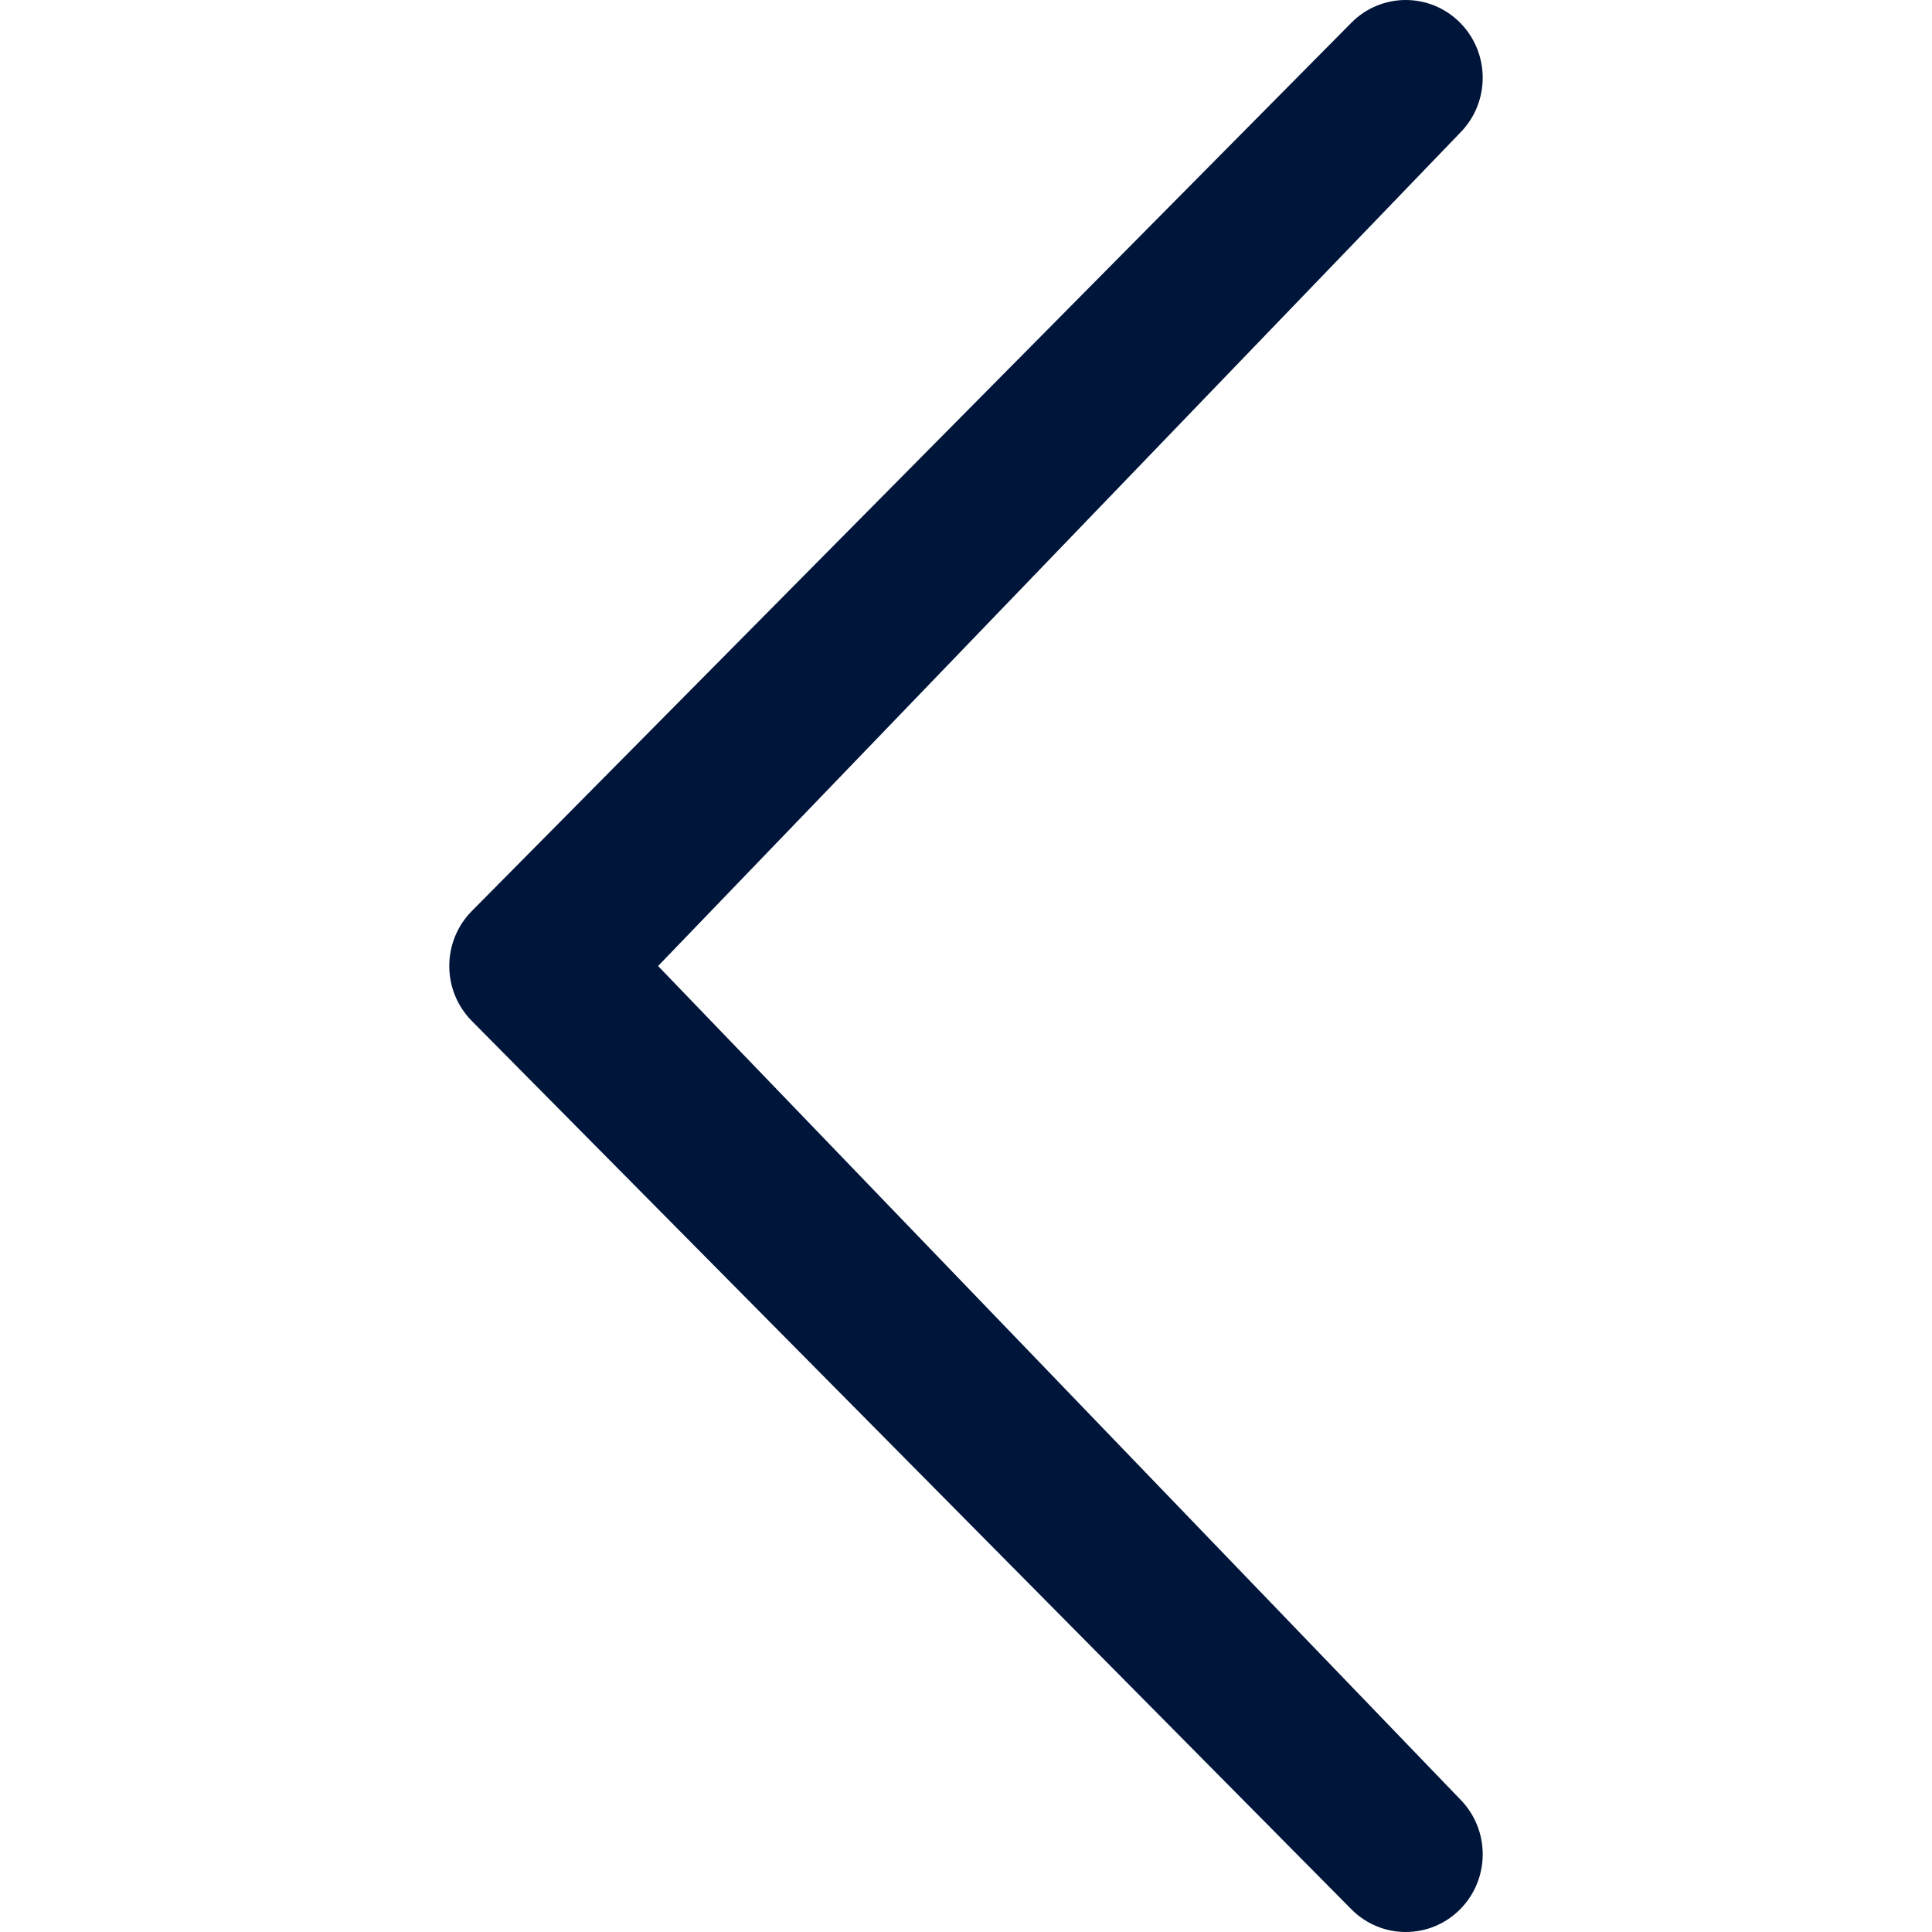
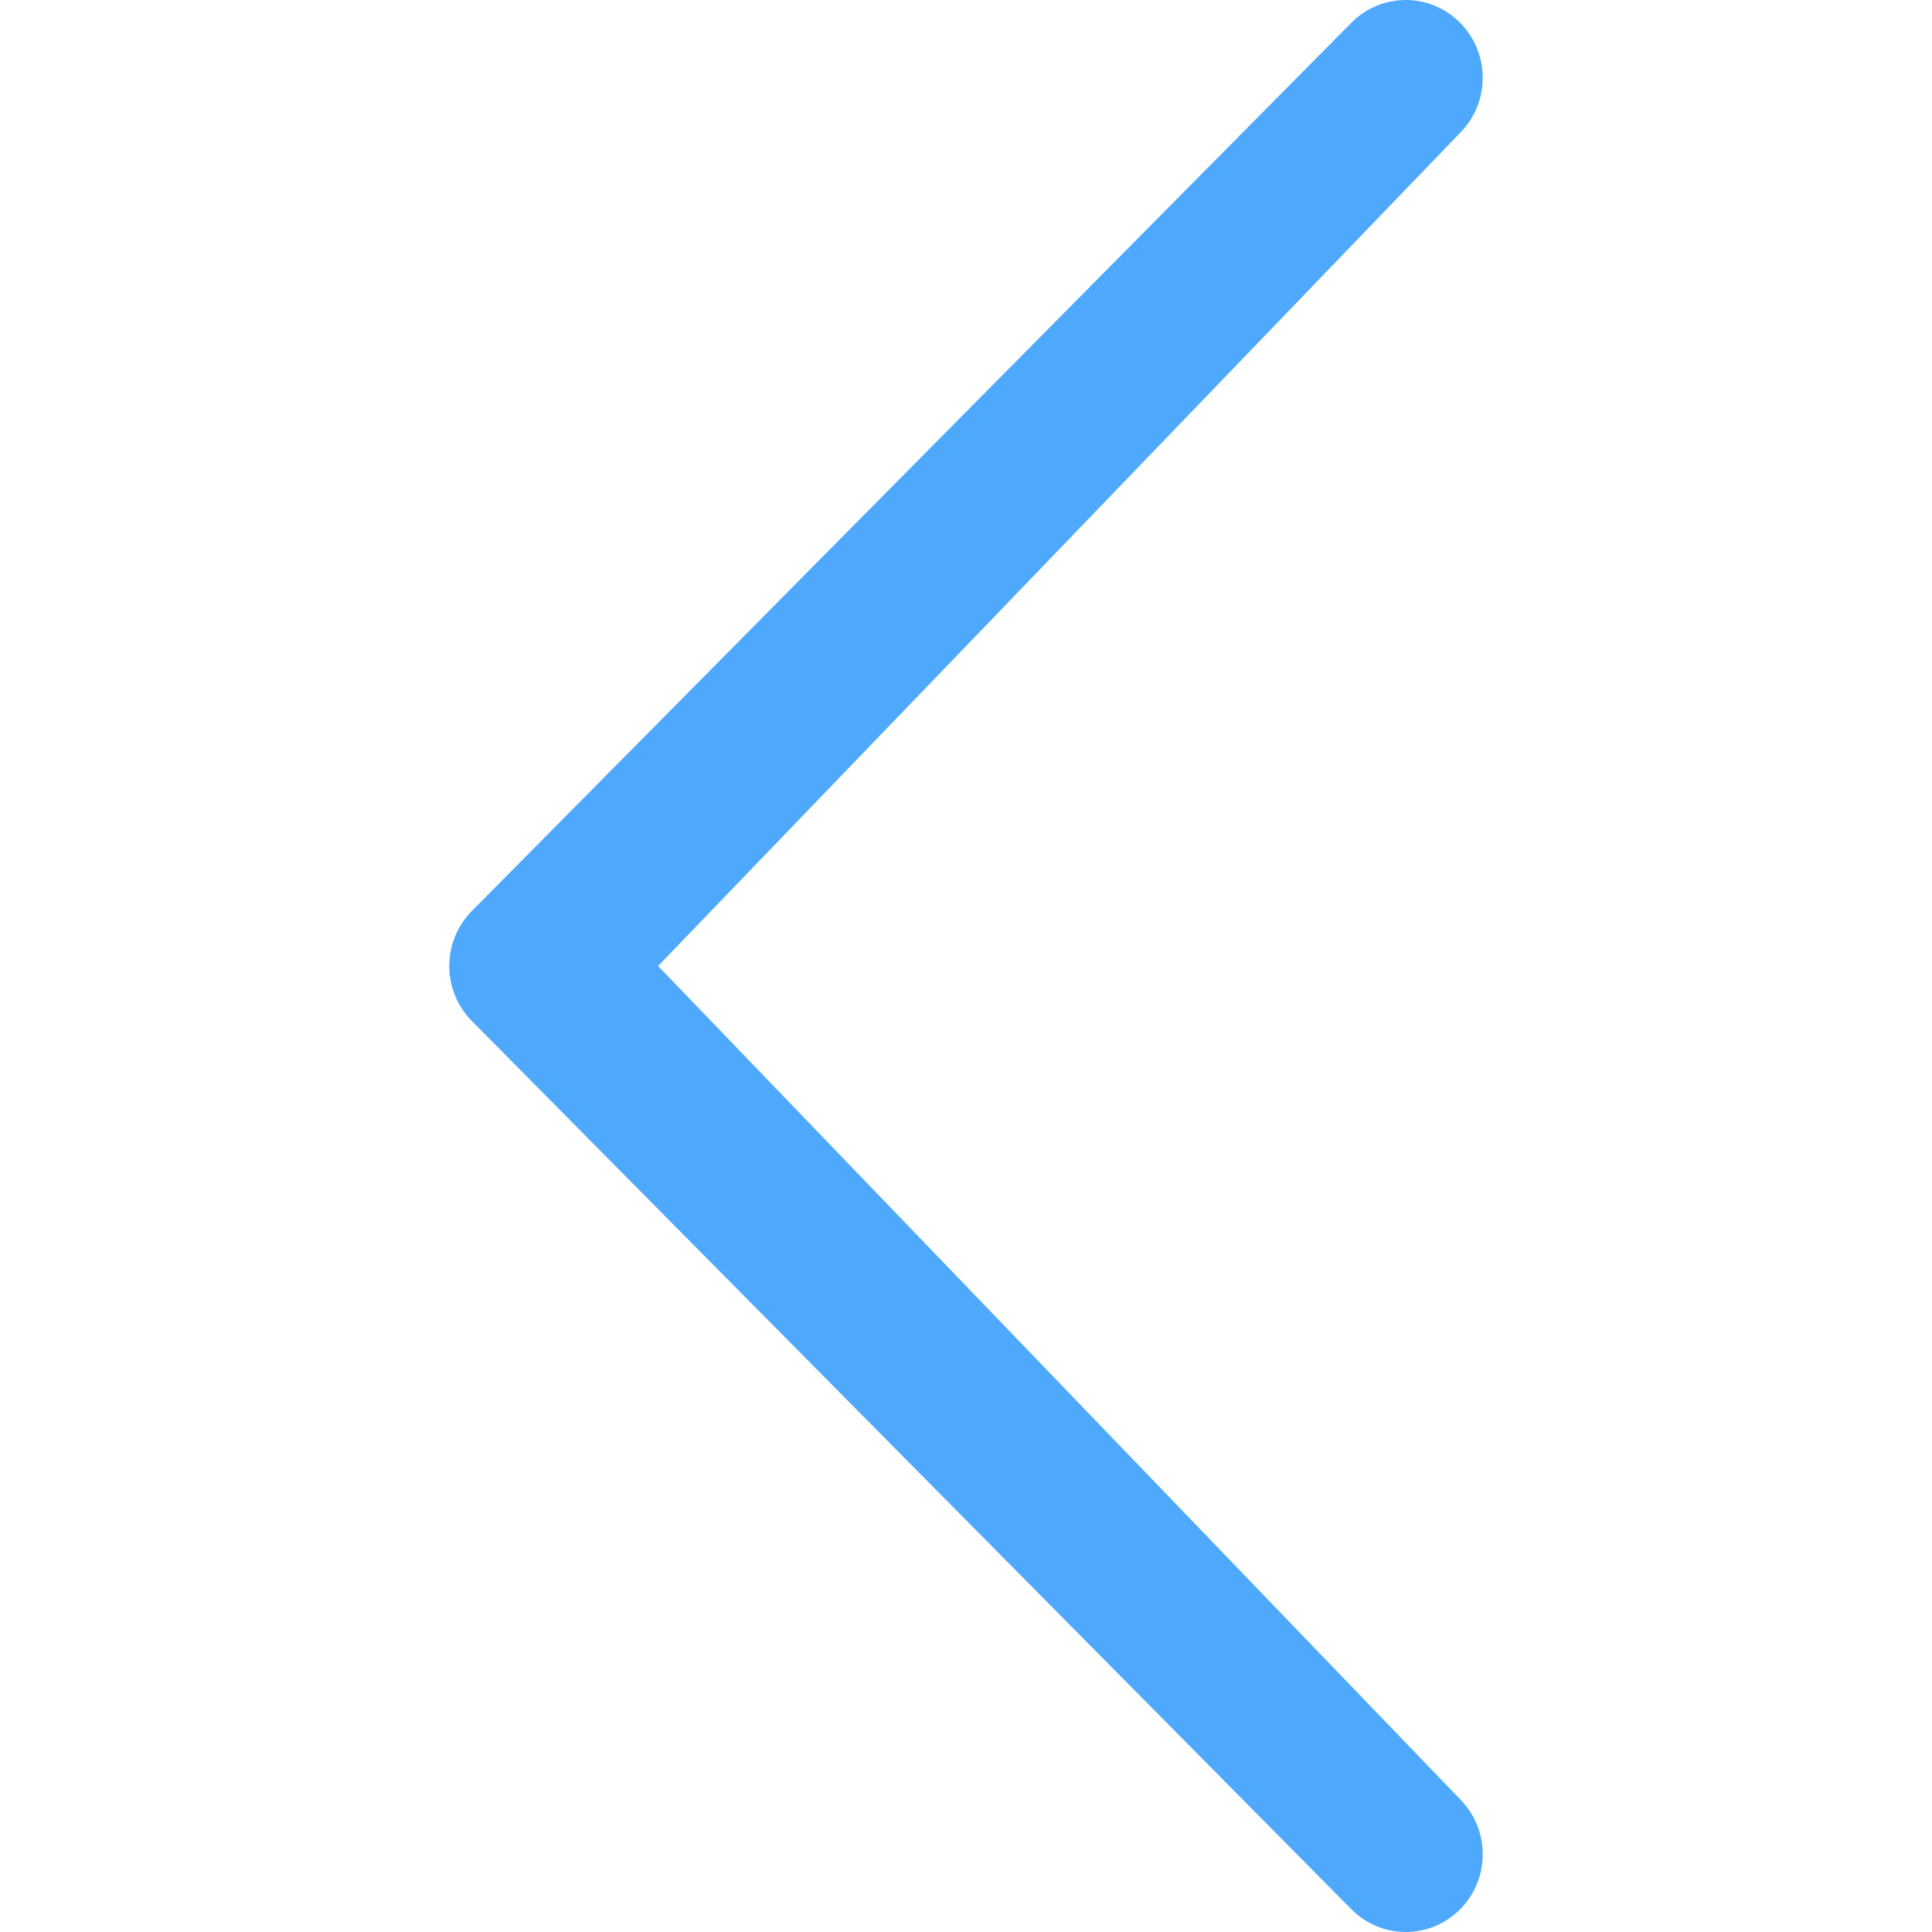
<svg xmlns="http://www.w3.org/2000/svg" version="1.1" id="Capa_1" x="0px" y="0px" viewBox="0 0 86.001 86.001" style="enable-background:new 0 0 86.001 86.001;" xml:space="preserve">
  <g>
-     <path style="fill:#00153A;" d="M64.998,80.095c1.338,1.352,1.338,3.541,0,4.893c-1.336,1.35-3.506,1.352-4.844,0l-39.151-39.54   c-1.338-1.352-1.338-3.543,0-4.895l39.15-39.539c1.338-1.352,3.506-1.352,4.844,0C66.335,2.366,66.335,4.556,65,5.907   L29.294,43.001L64.998,80.095z" />
+     <path style="fill:#4ea9fd;" d="M64.998,80.095c1.338,1.352,1.338,3.541,0,4.893c-1.336,1.35-3.506,1.352-4.844,0l-39.151-39.54   c-1.338-1.352-1.338-3.543,0-4.895l39.15-39.539c1.338-1.352,3.506-1.352,4.844,0C66.335,2.366,66.335,4.556,65,5.907   L29.294,43.001L64.998,80.095z" />
  </g>
  <g>
</g>
  <g>
</g>
  <g>
</g>
  <g>
</g>
  <g>
</g>
  <g>
</g>
  <g>
</g>
  <g>
</g>
  <g>
</g>
  <g>
</g>
  <g>
</g>
  <g>
</g>
  <g>
</g>
  <g>
</g>
  <g>
</g>
</svg>
